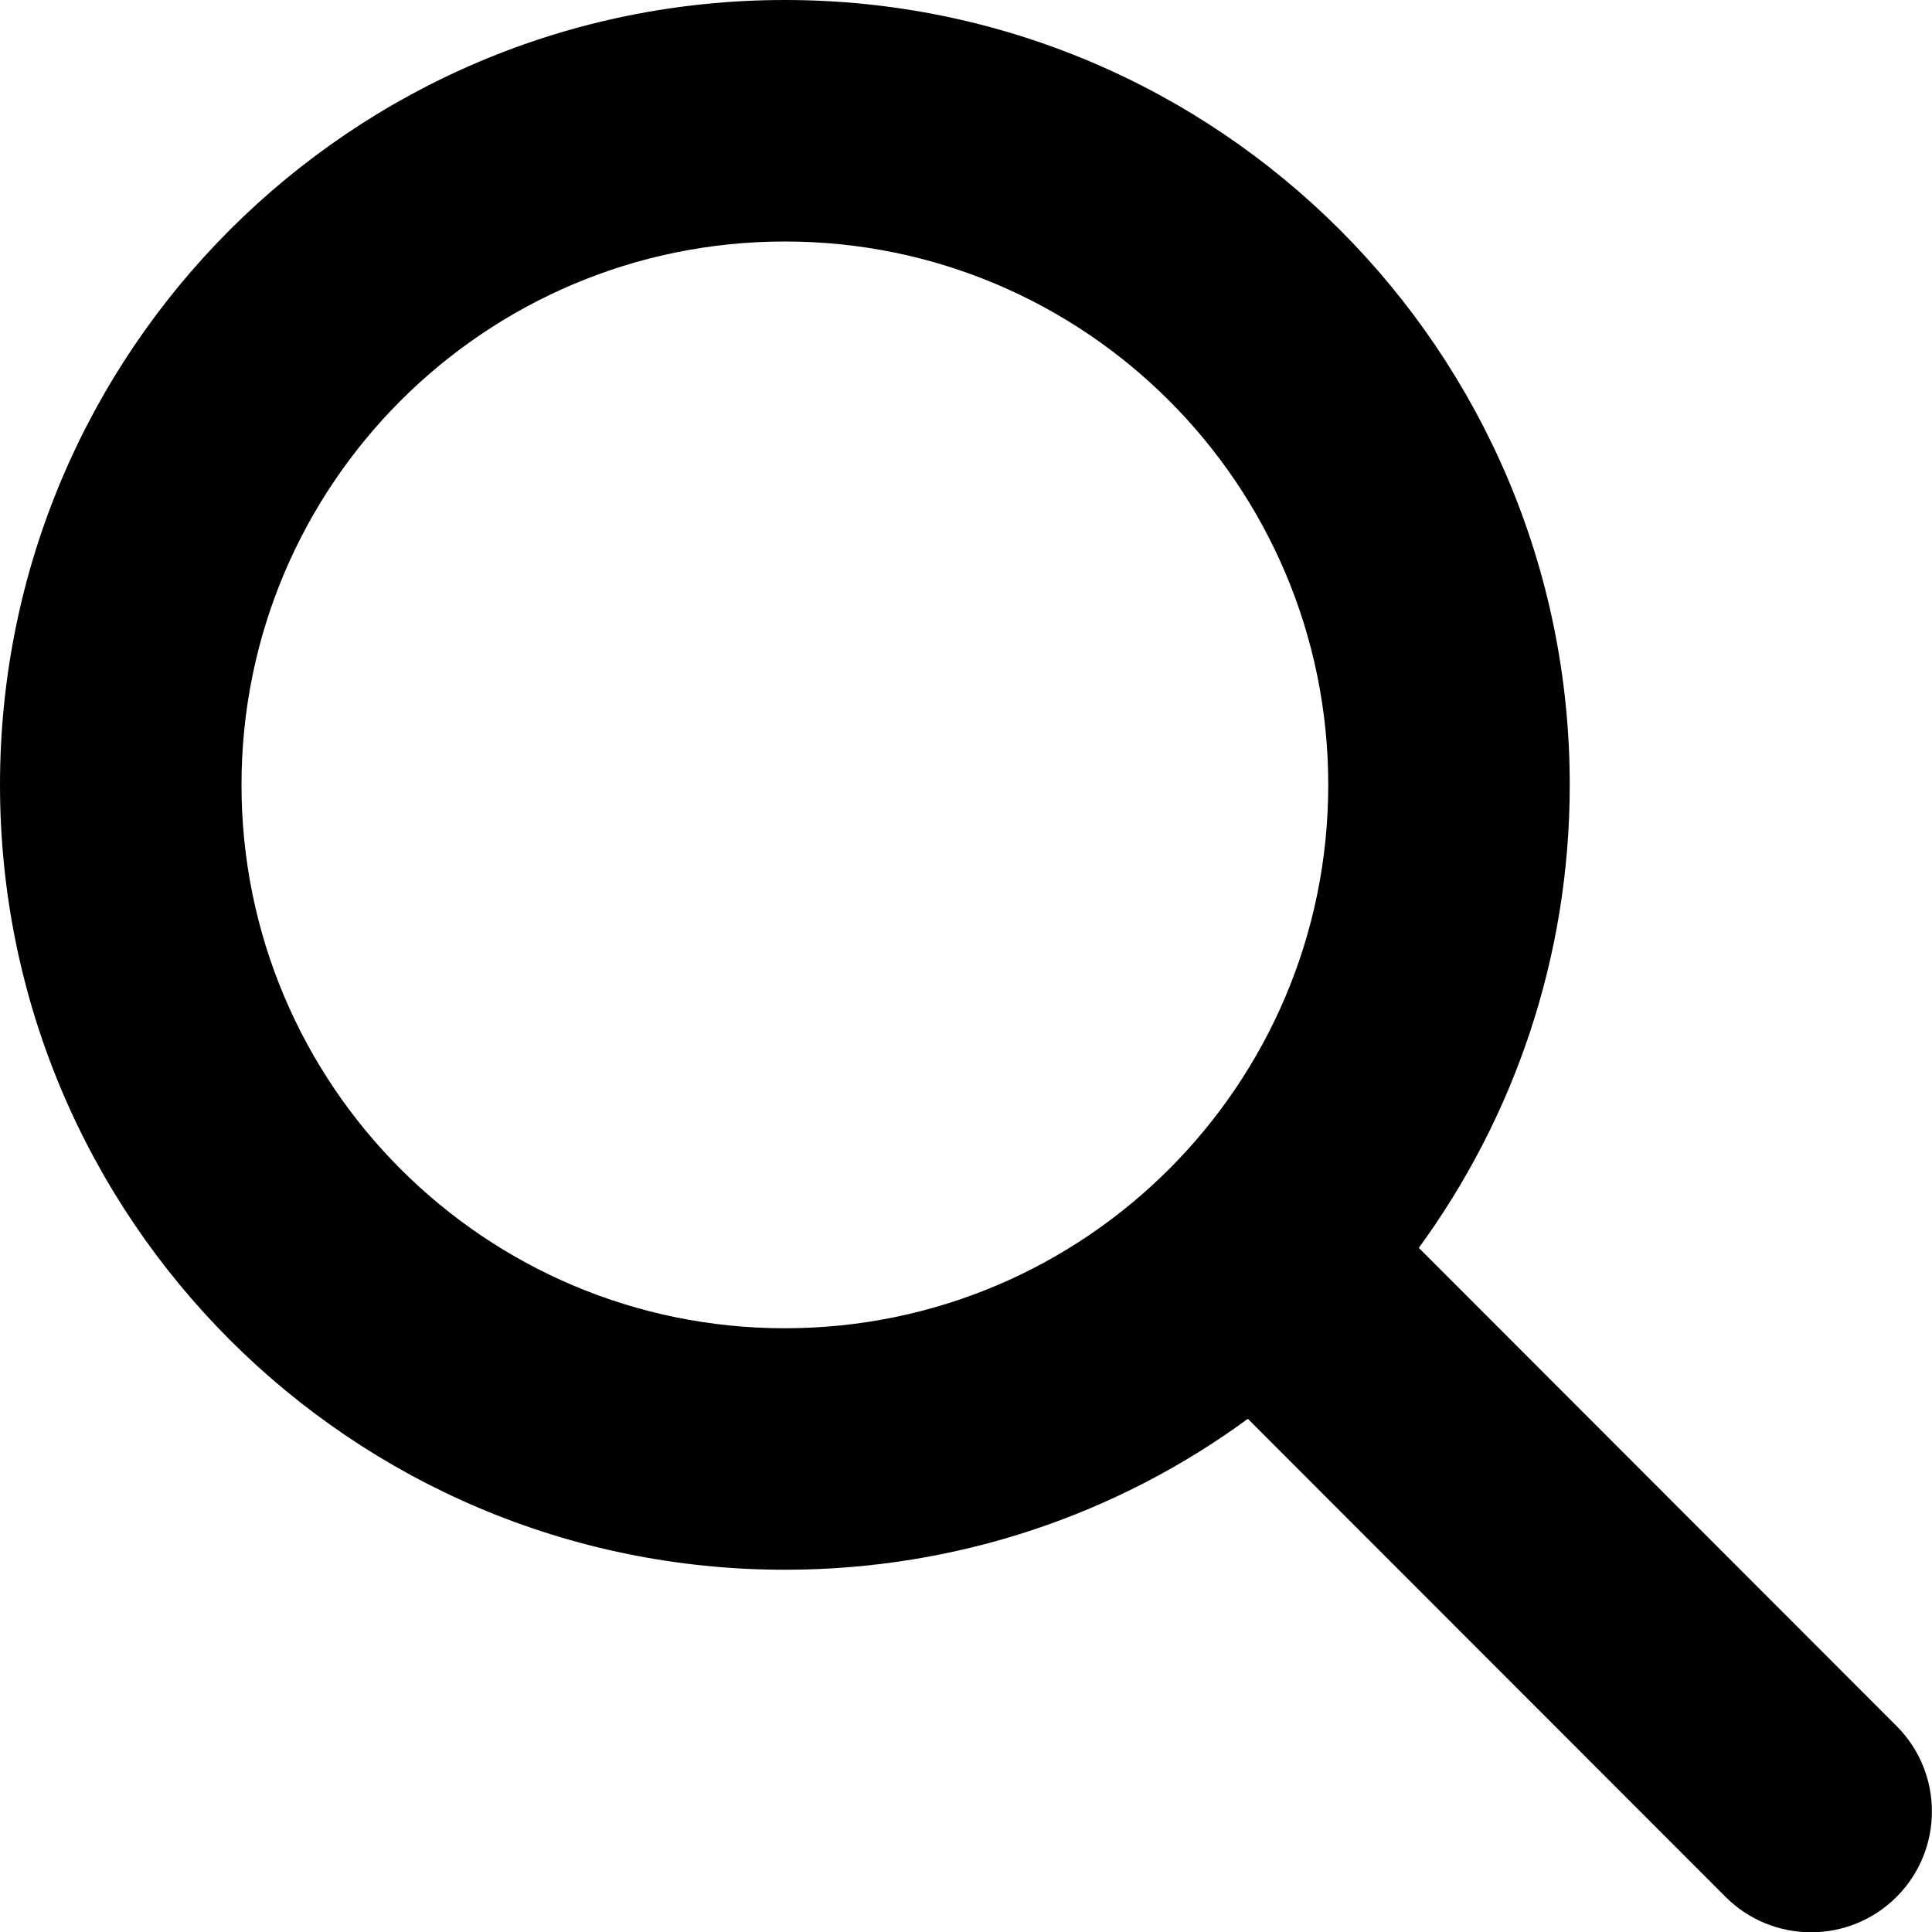
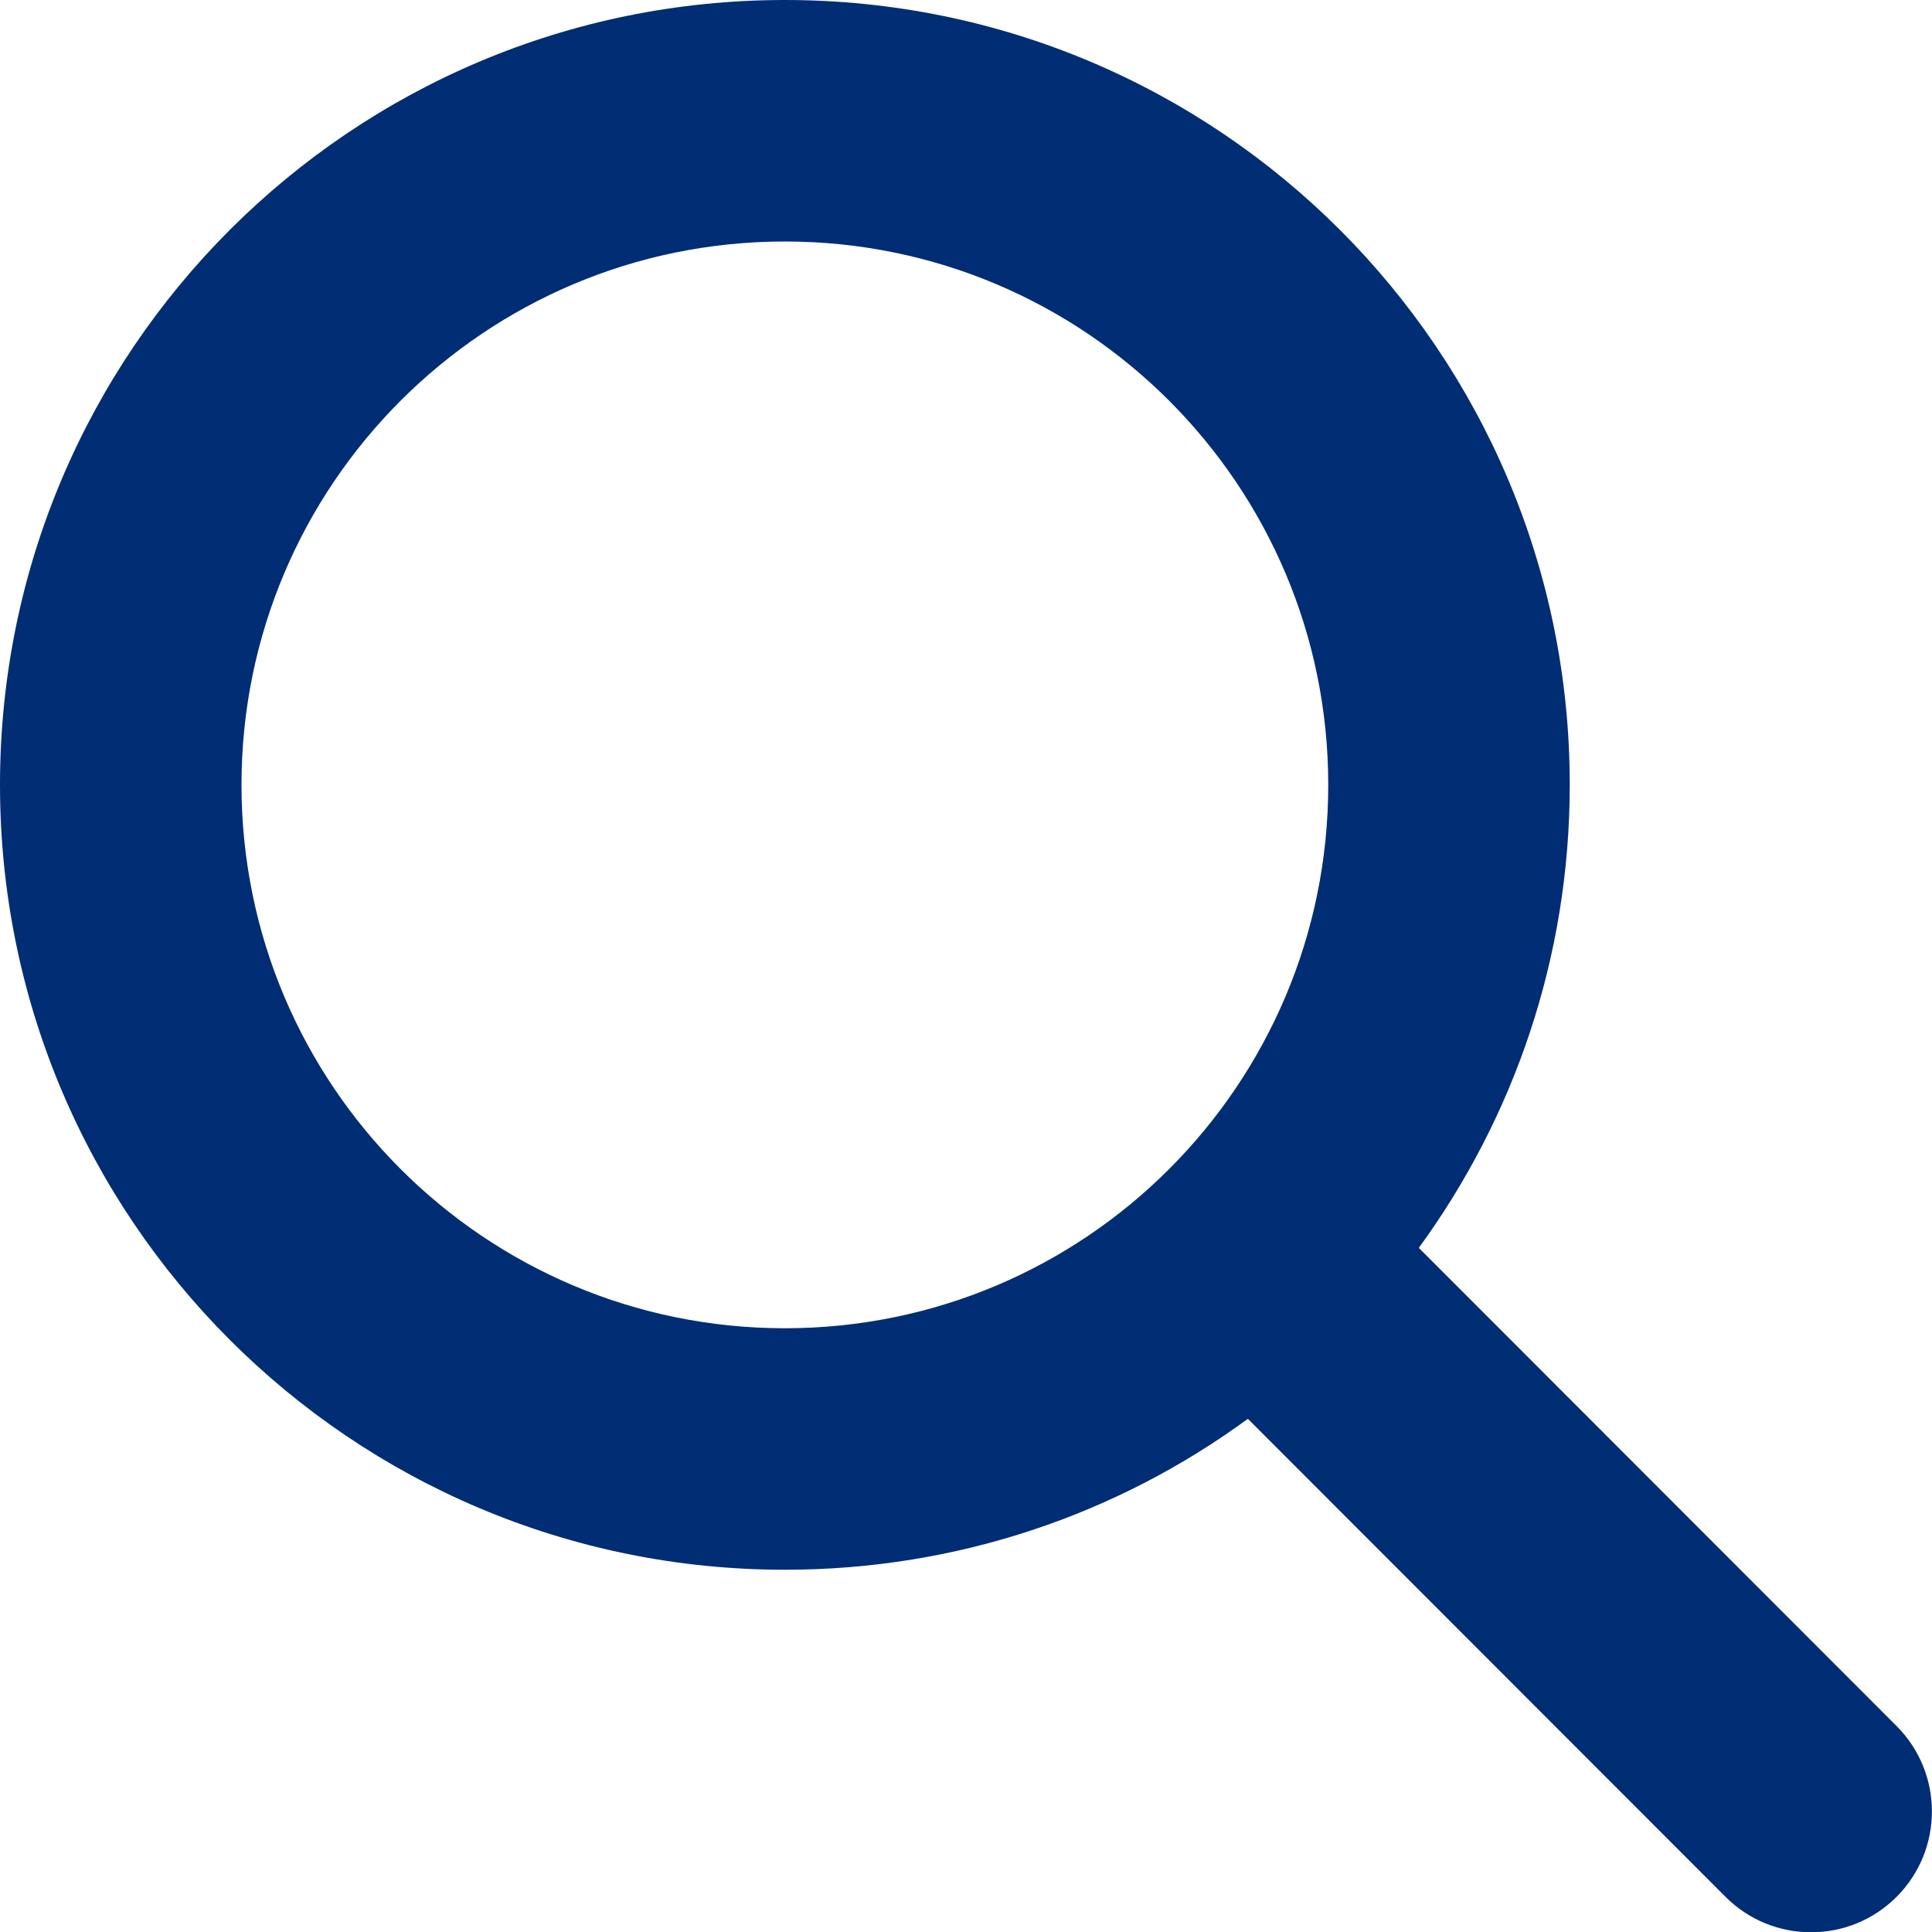
- <svg xmlns="http://www.w3.org/2000/svg" viewBox="0 0 512 512">
+ <svg xmlns="http://www.w3.org/2000/svg" viewBox="0 0 512 512" fill="#002d73">
  <path d="M416 208c0 45.9-14.9 88.3-40 122.7L502.6 457.4c12.5 12.5 12.5 32.8 0 45.3s-32.8 12.5-45.3 0L330.7 376c-34.4 25.2-76.8 40-122.7 40C93.1 416 0 322.9 0 208S93.1 0 208 0S416 93.1 416 208zM208 352a144 144 0 1 0 0-288 144 144 0 1 0 0 288z" />
</svg>
